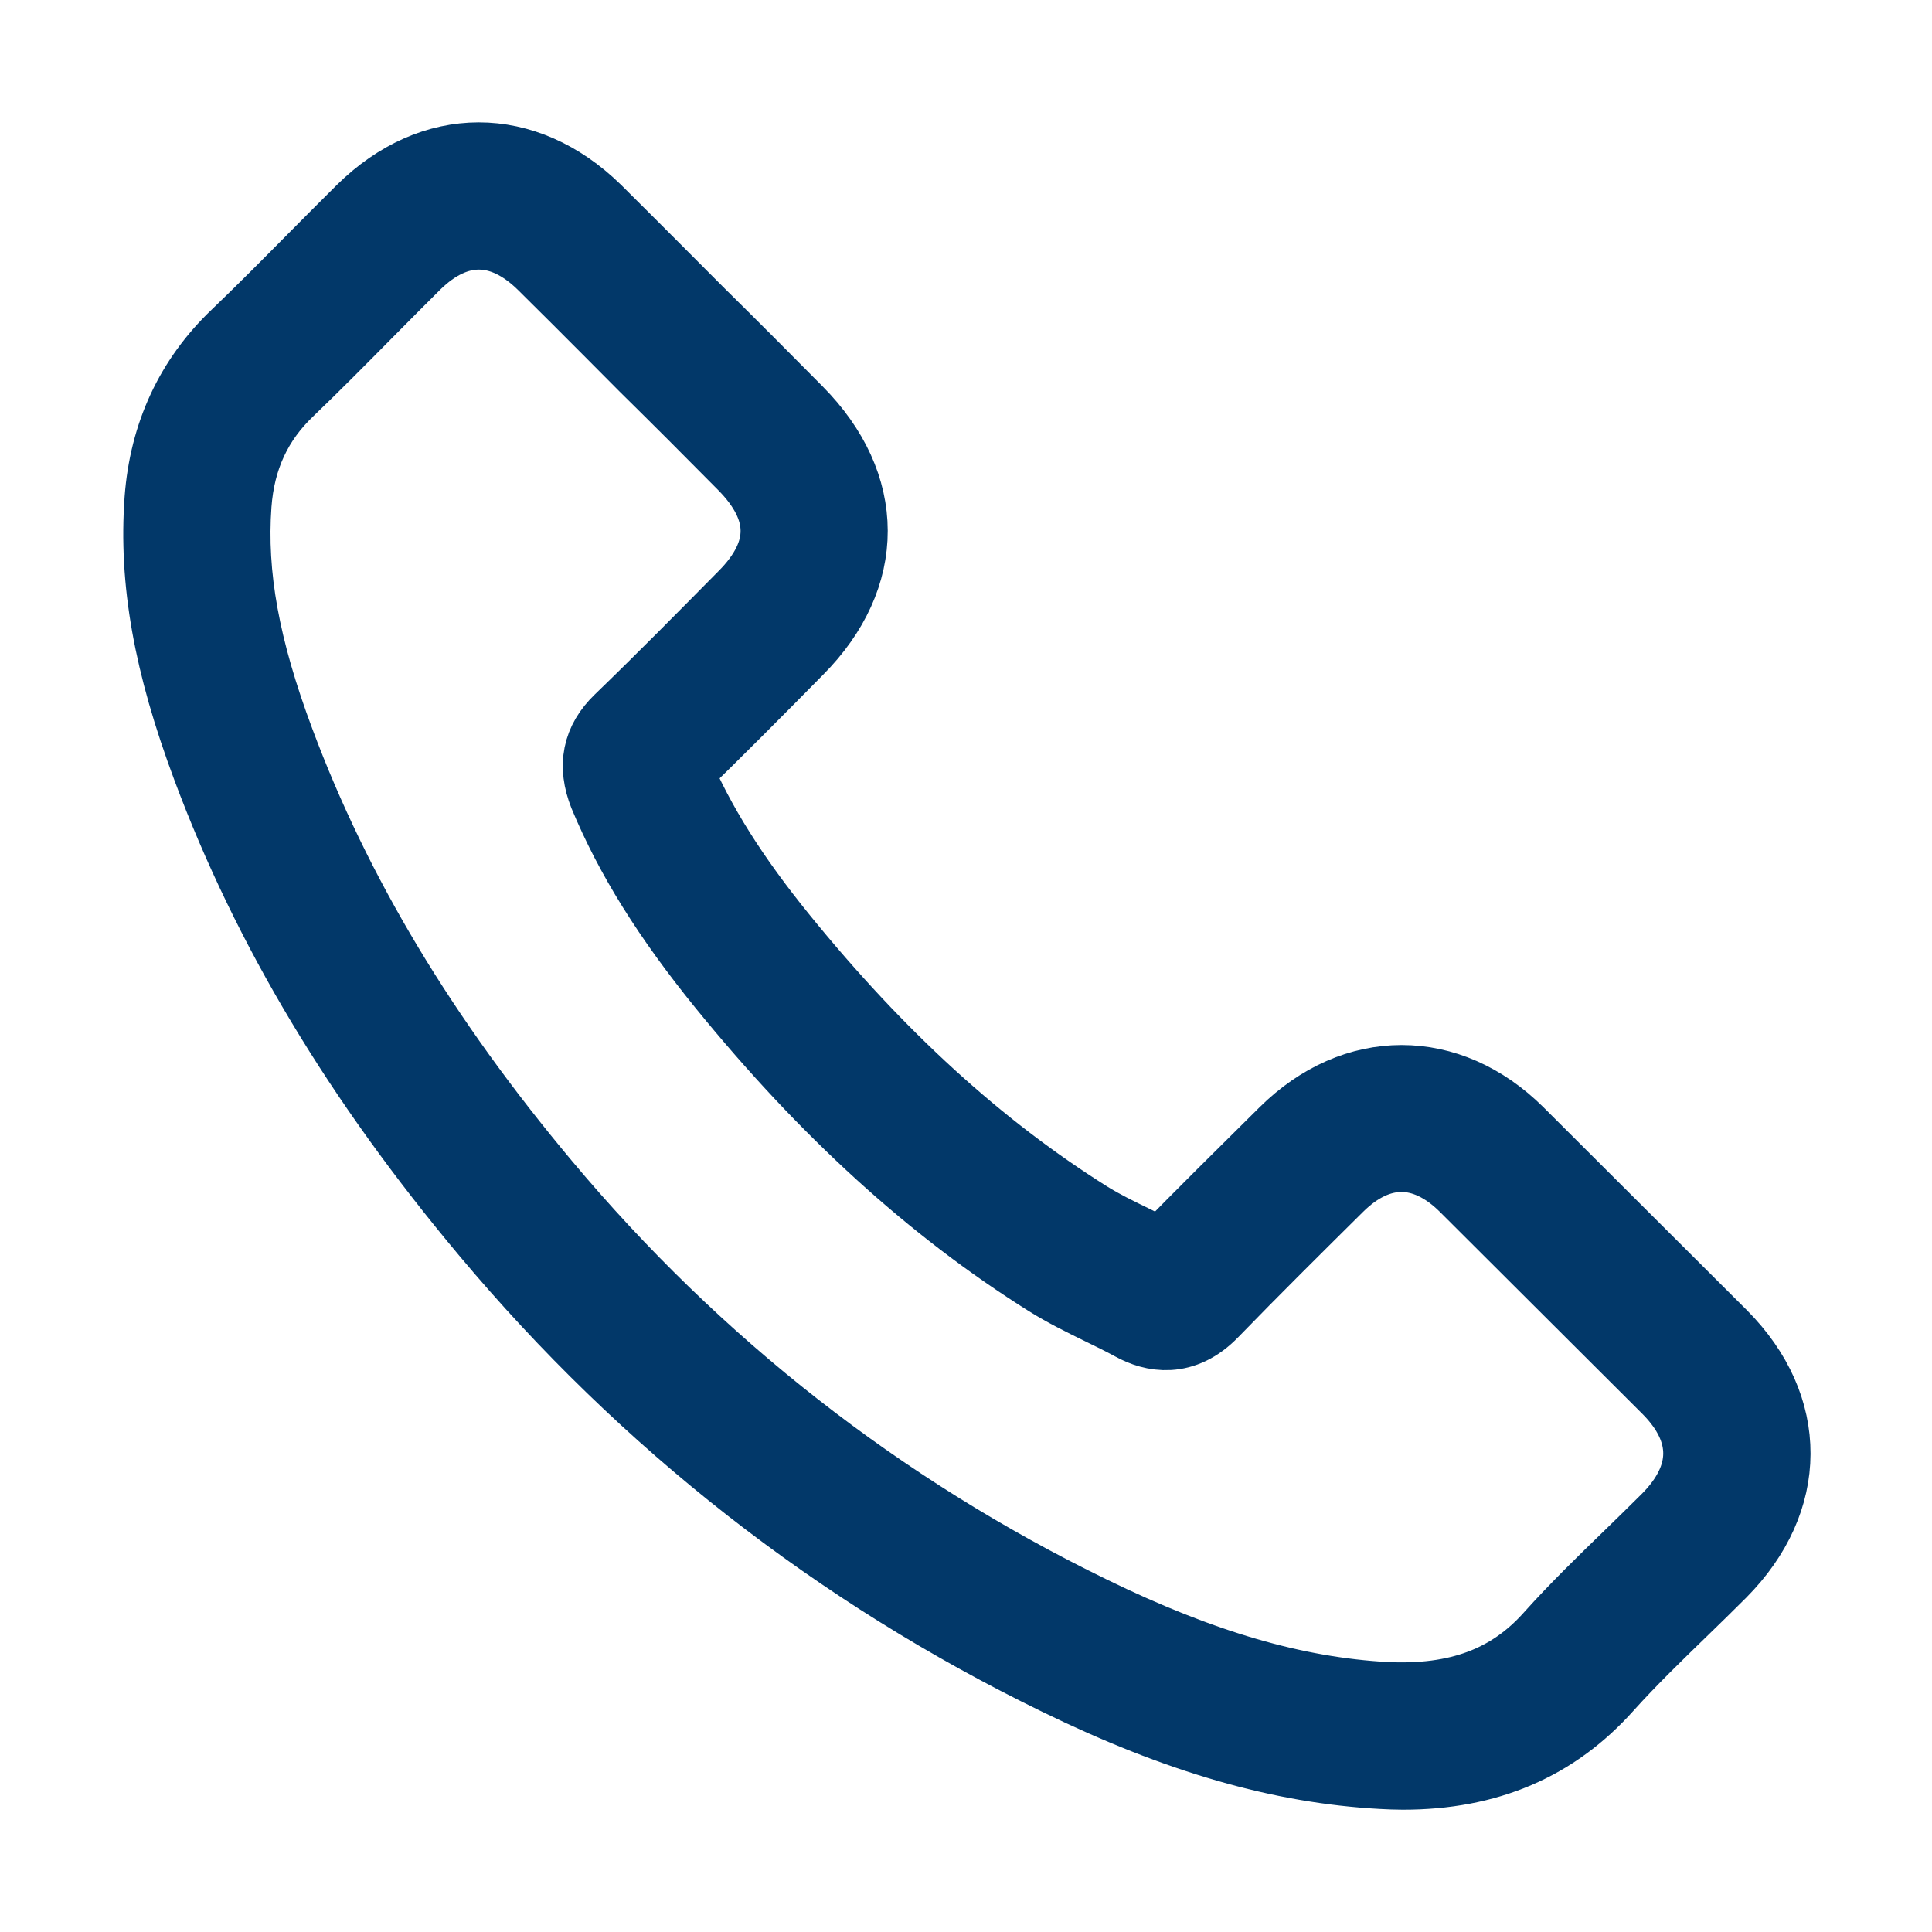
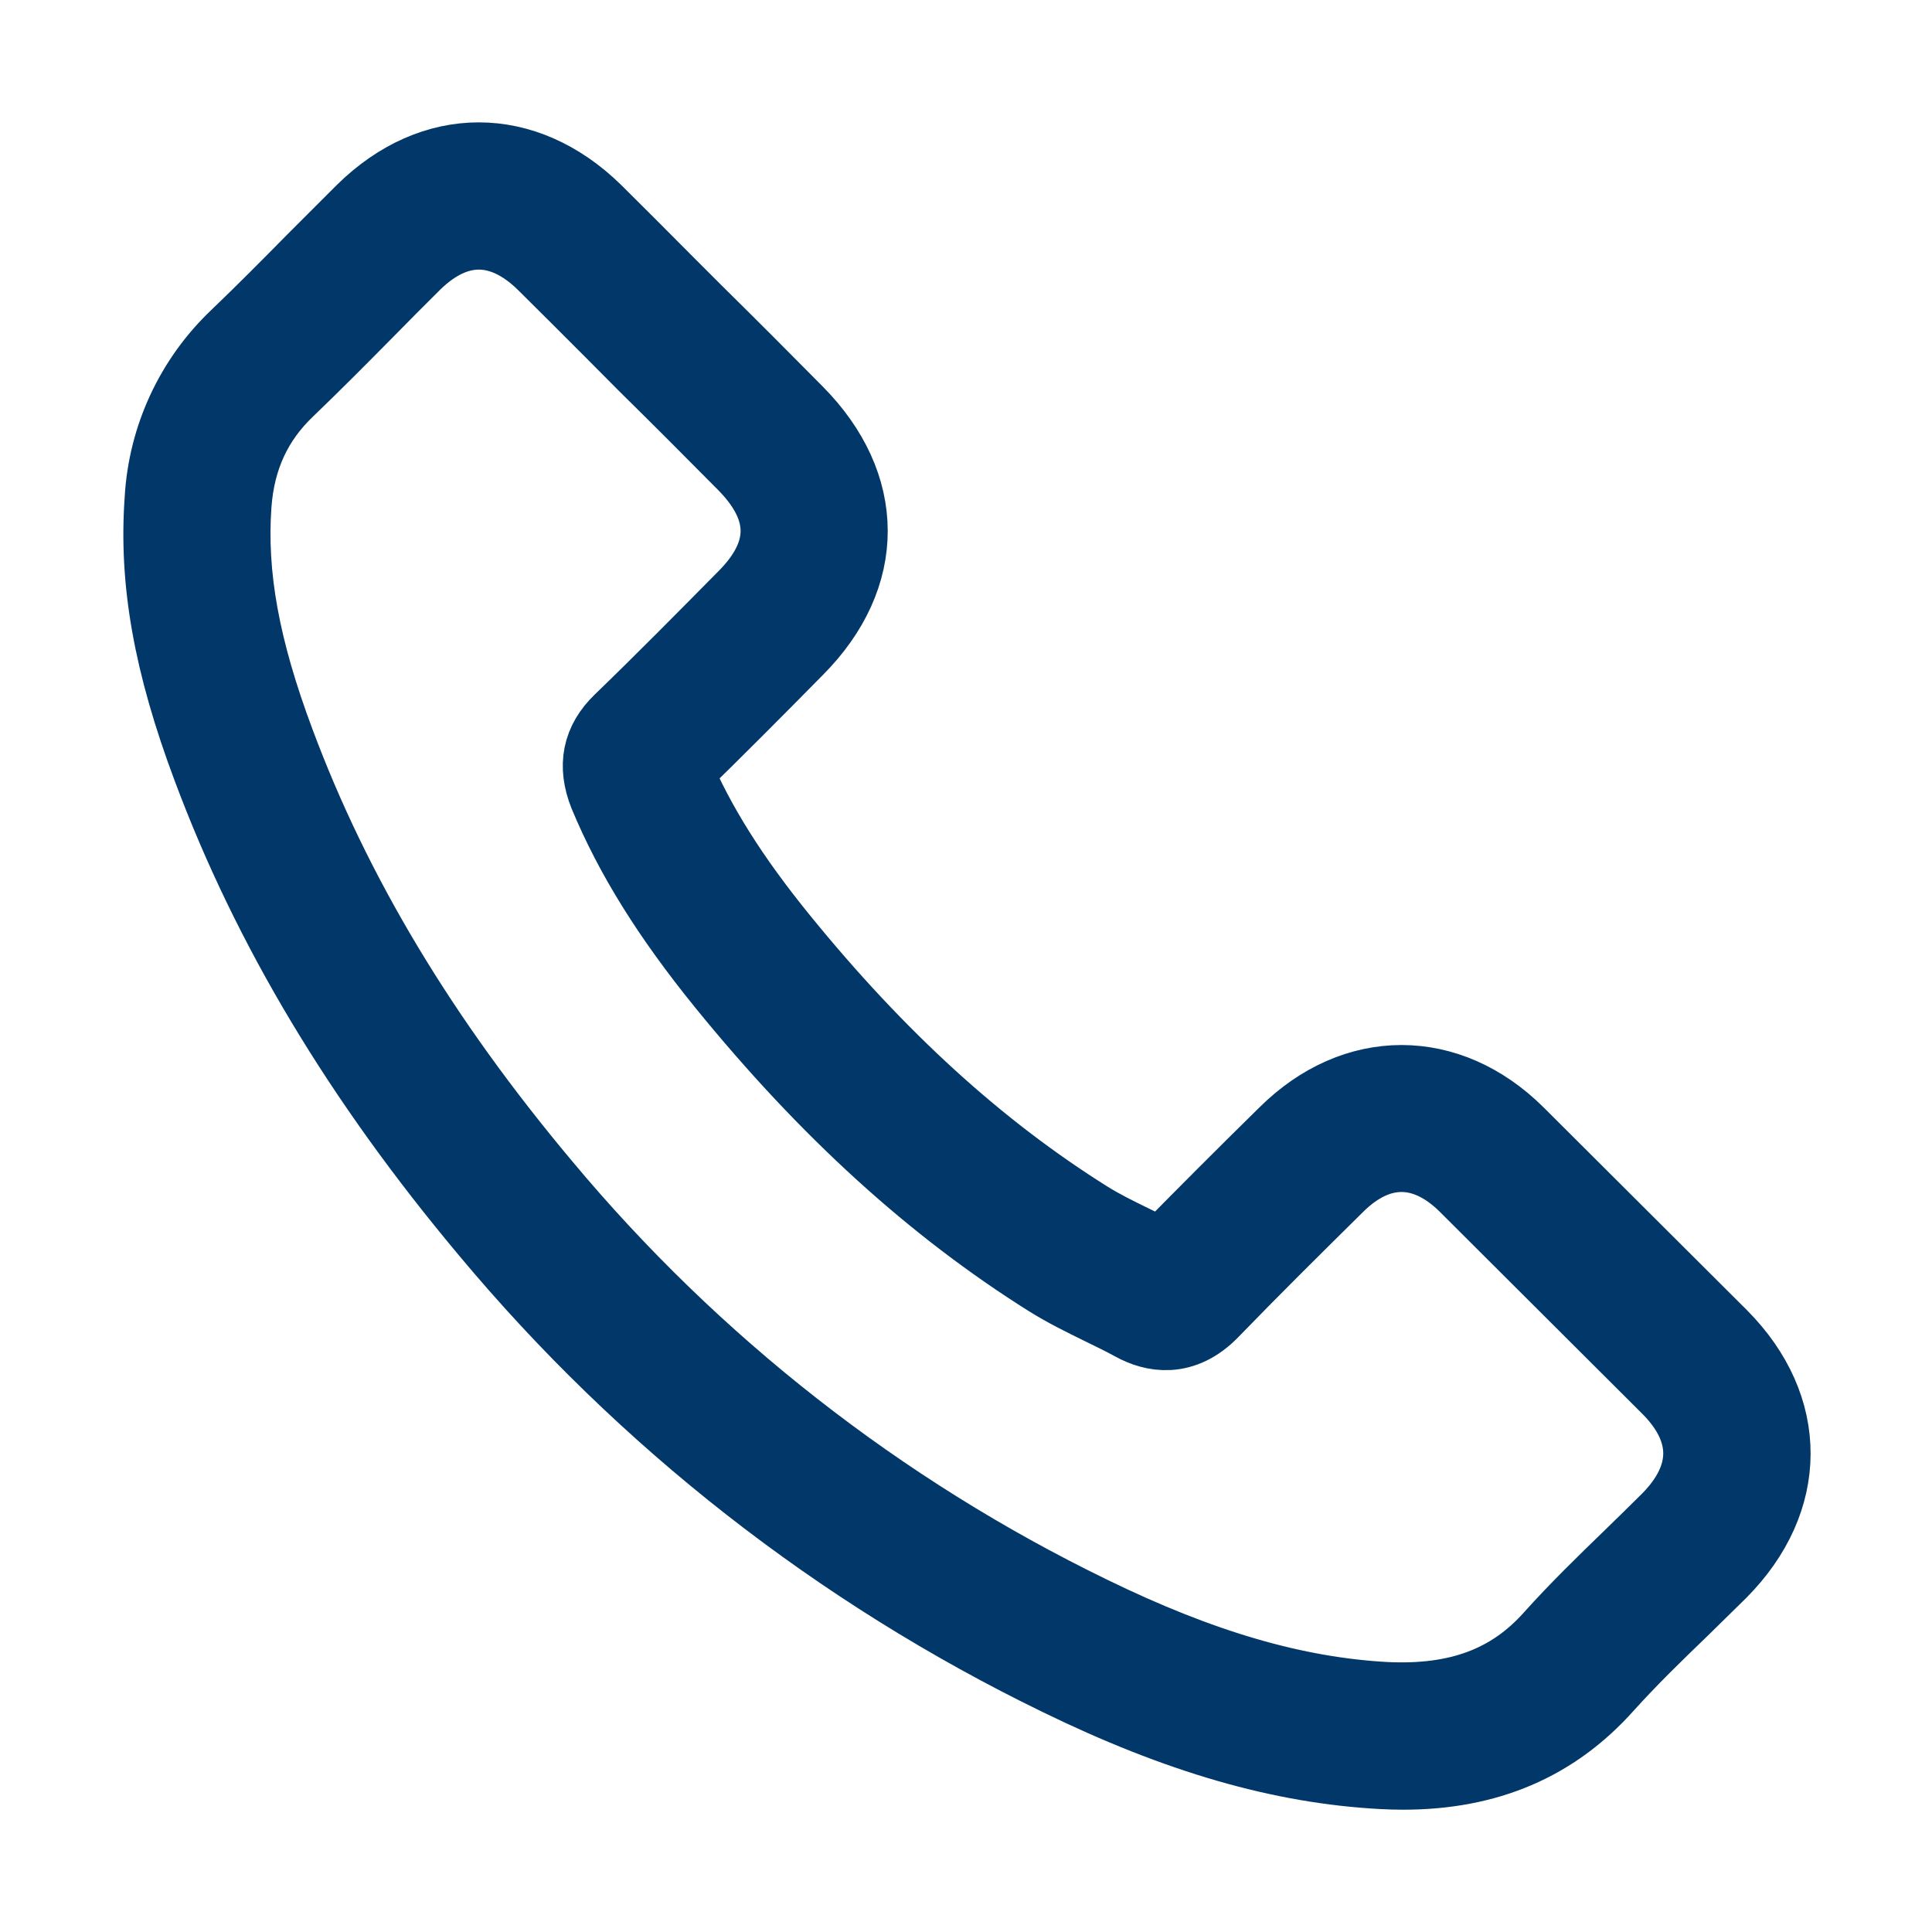
- <svg xmlns="http://www.w3.org/2000/svg" width="20" height="20" viewBox="0 0 20 20" fill="none">
-   <path d="M15.697 11.747C15.697 11.747 15.697 11.746 15.696 11.746C14.987 11.042 14.032 11.042 13.321 11.746C12.898 12.165 12.473 12.584 12.037 13.031C11.934 12.976 11.827 12.923 11.72 12.871C11.56 12.793 11.399 12.715 11.25 12.622C10.118 11.911 9.079 10.964 8.073 9.726C7.563 9.098 7.214 8.545 6.969 7.968C7.397 7.552 7.818 7.128 8.236 6.704C8.976 5.959 8.974 5.031 8.232 4.282C7.893 3.939 7.549 3.594 7.206 3.256L6.856 2.905C6.621 2.67 6.386 2.433 6.146 2.196C5.421 1.49 4.488 1.49 3.769 2.198C3.598 2.367 3.429 2.538 3.259 2.709C2.997 2.974 2.734 3.239 2.467 3.495C2.001 3.94 1.739 4.503 1.689 5.169C1.628 6.012 1.78 6.867 2.181 7.939C2.799 9.597 3.741 11.168 5.062 12.743C6.701 14.7 8.687 16.253 10.965 17.361C12.201 17.964 13.263 18.271 14.308 18.327C14.382 18.331 14.454 18.334 14.524 18.334C15.393 18.334 16.078 18.04 16.613 17.441C16.863 17.163 17.133 16.902 17.403 16.64C17.534 16.513 17.664 16.386 17.794 16.256C18.522 15.522 18.526 14.576 17.802 13.847L15.697 11.747ZM17.281 15.745C17.154 15.872 17.026 15.996 16.898 16.121C16.616 16.394 16.335 16.667 16.073 16.959C15.645 17.439 15.093 17.64 14.347 17.605C13.402 17.554 12.428 17.27 11.281 16.71C9.097 15.647 7.19 14.156 5.617 12.278C4.35 10.767 3.448 9.265 2.859 7.686C2.496 6.716 2.358 5.956 2.411 5.222C2.447 4.735 2.629 4.341 2.968 4.019C3.24 3.758 3.507 3.488 3.774 3.218C3.941 3.049 4.109 2.88 4.277 2.713C4.496 2.498 4.726 2.391 4.957 2.391C5.188 2.391 5.419 2.498 5.639 2.713C5.876 2.947 6.11 3.181 6.343 3.415L6.696 3.77C7.038 4.107 7.38 4.449 7.718 4.791C8.181 5.259 8.183 5.731 7.722 6.194C7.296 6.625 6.871 7.056 6.436 7.476C6.22 7.684 6.171 7.926 6.287 8.218C6.552 8.856 6.94 9.48 7.511 10.183C8.568 11.483 9.665 12.482 10.866 13.236C11.038 13.343 11.22 13.433 11.402 13.522C11.515 13.577 11.628 13.632 11.738 13.692C11.939 13.802 12.239 13.868 12.534 13.561C12.96 13.122 13.395 12.691 13.83 12.26C14.262 11.832 14.755 11.833 15.186 12.26L17.289 14.358C17.73 14.803 17.727 15.296 17.281 15.745Z" fill="#023869" stroke="#023869" stroke-width="0.8" />
+ <svg xmlns="http://www.w3.org/2000/svg" width="20" height="20" fill="none">
+   <path d="M15.697 11.747l-.001-.001c-.71-.704-1.664-.704-2.375 0a97.31 97.31 0 00-1.284 1.285 8.611 8.611 0 00-.317-.16c-.16-.078-.32-.156-.47-.25-1.132-.71-2.171-1.657-3.177-2.895-.51-.628-.859-1.18-1.104-1.758.428-.416.849-.84 1.267-1.264.74-.745.738-1.673-.004-2.422-.339-.343-.683-.688-1.026-1.026l-.35-.35c-.235-.236-.47-.473-.71-.71-.725-.706-1.658-.706-2.377.002l-.51.51c-.262.266-.525.531-.792.787A2.497 2.497 0 001.69 5.17c-.061.843.09 1.698.492 2.77.618 1.658 1.56 3.23 2.88 4.804a17.845 17.845 0 005.904 4.618c1.236.603 2.298.91 3.343.966.074.004.146.006.216.006.87 0 1.554-.293 2.089-.892.25-.278.52-.54.79-.8l.392-.385c.727-.734.73-1.68.007-2.41l-2.105-2.099zm1.584 3.998c-.127.127-.255.251-.383.376-.282.273-.563.546-.825.838-.428.48-.98.681-1.726.646-.945-.051-1.919-.335-3.066-.895a17.131 17.131 0 01-5.664-4.432c-1.267-1.51-2.17-3.013-2.758-4.592-.363-.97-.501-1.73-.448-2.464.036-.487.218-.881.557-1.203.272-.261.539-.53.806-.8.167-.17.335-.34.503-.506.219-.215.45-.322.68-.322.23 0 .462.107.682.322.237.234.47.468.704.702l.353.355c.342.337.684.679 1.022 1.021.463.468.465.94.004 1.403-.426.431-.851.862-1.286 1.282-.216.208-.265.45-.149.742.265.638.653 1.262 1.224 1.965 1.057 1.3 2.154 2.299 3.355 3.053.172.107.354.197.536.286.113.055.226.11.336.17.2.11.5.176.796-.131.426-.44.861-.87 1.296-1.3.432-.429.925-.428 1.356-.001l2.103 2.098c.441.445.438.938-.008 1.387z" fill="#023869" stroke="#023869" stroke-width=".8" />
</svg>
